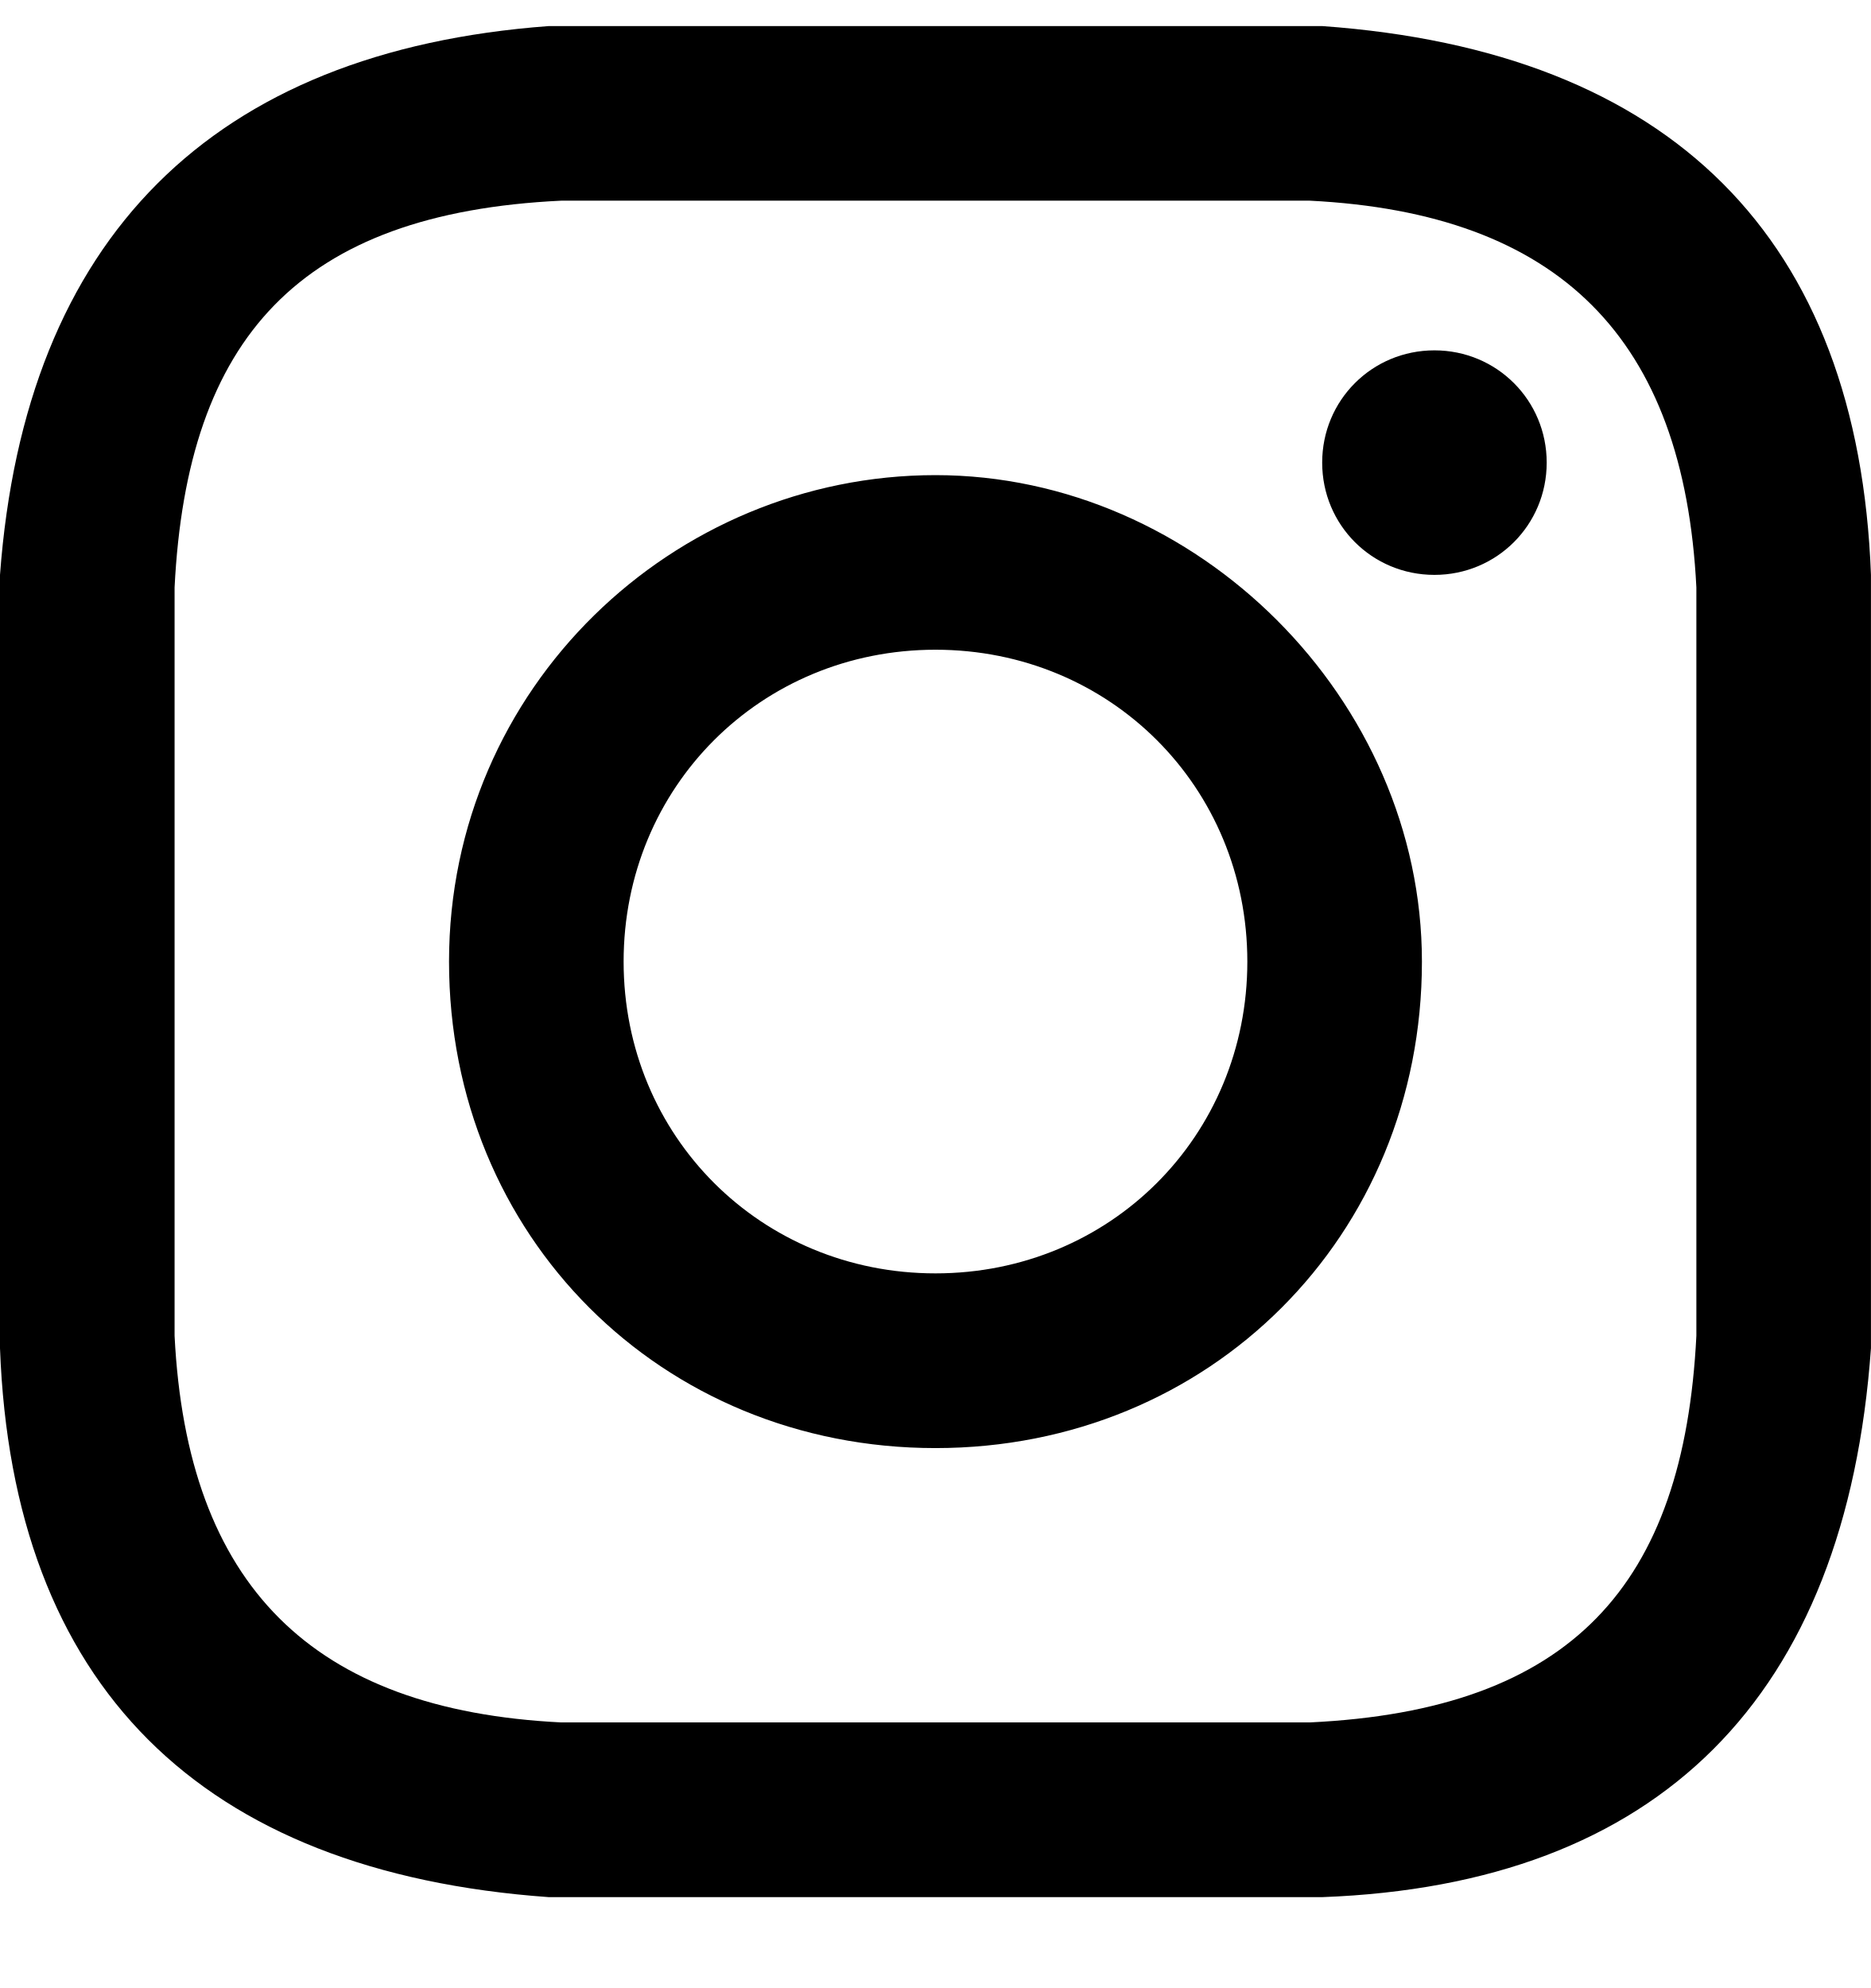
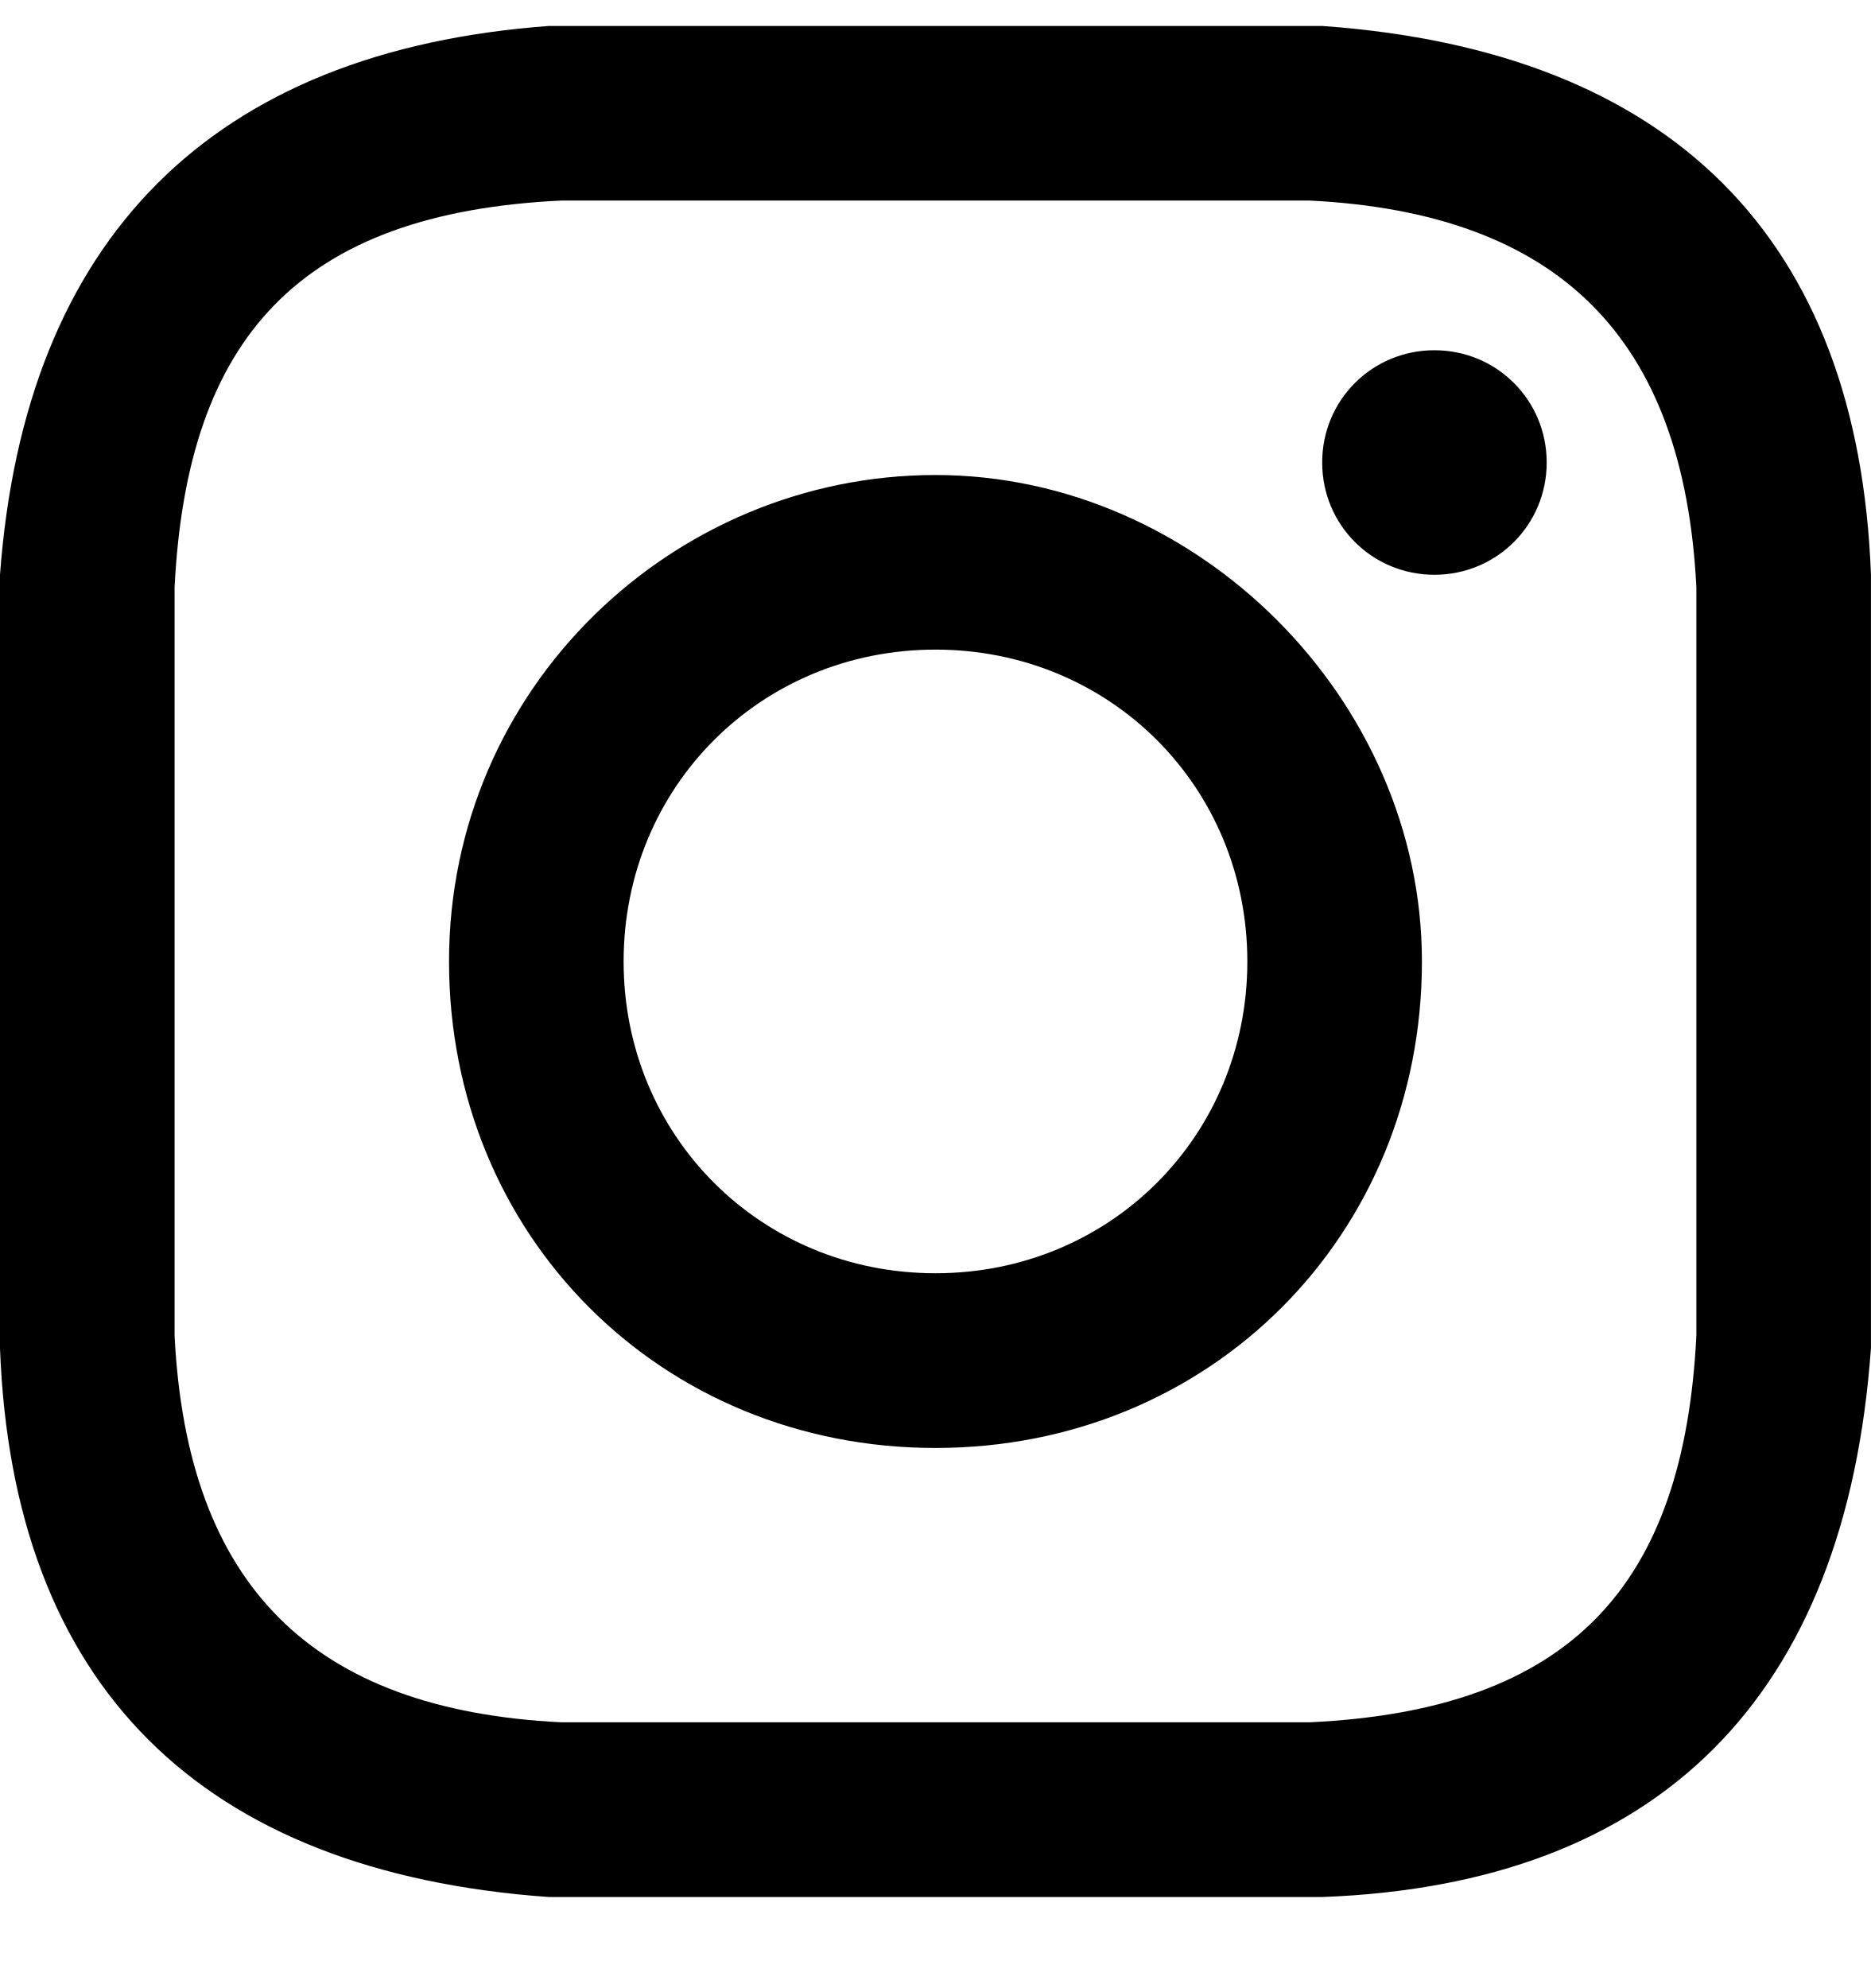
<svg xmlns="http://www.w3.org/2000/svg" width="16" height="17" viewBox="0 0 16 17" fill="none">
-   <path d="M12.267 2.996C11.733 2.996 11.307 3.423 11.307 3.956C11.307 4.489 11.733 4.916 12.267 4.916C12.8 4.916 13.227 4.489 13.227 3.956C13.227 3.423 12.8 2.996 12.267 2.996ZM8 10.889C6.507 10.889 5.333 9.716 5.333 8.223C5.333 6.729 6.507 5.556 8 5.556C9.493 5.556 10.667 6.729 10.667 8.223C10.667 9.716 9.493 10.889 8 10.889ZM8 4.063C5.76 4.063 3.84 5.876 3.84 8.223C3.84 10.569 5.653 12.383 8 12.383C10.347 12.383 12.16 10.569 12.16 8.223C12.16 5.983 10.24 4.063 8 4.063ZM8 0.223H4.693C1.813 0.436 0.213 2.036 0 4.916V11.529C0.107 14.409 1.707 16.009 4.693 16.223H11.307C14.187 16.116 15.787 14.516 16 11.529V8.223V4.916C15.893 2.036 14.293 0.436 11.307 0.223H8ZM8 1.716H11.2C13.333 1.823 14.4 2.889 14.507 5.023V11.423C14.4 13.556 13.44 14.623 11.2 14.729H4.8C2.667 14.623 1.6 13.556 1.493 11.423V8.223V5.023C1.6 2.889 2.56 1.823 4.8 1.716H8Z" fill="black" />
+   <path d="M12.267 2.995C11.733 2.995 11.307 3.422 11.307 3.955C11.307 4.488 11.733 4.915 12.267 4.915C12.8 4.915 13.227 4.488 13.227 3.955C13.227 3.422 12.8 2.995 12.267 2.995ZM8 10.888C6.507 10.888 5.333 9.715 5.333 8.222C5.333 6.728 6.507 5.555 8 5.555C9.493 5.555 10.667 6.728 10.667 8.222C10.667 9.715 9.493 10.888 8 10.888ZM8 4.062C5.76 4.062 3.84 5.875 3.84 8.222C3.84 10.568 5.653 12.382 8 12.382C10.347 12.382 12.16 10.568 12.16 8.222C12.16 5.982 10.24 4.062 8 4.062ZM8 0.222H4.693C1.813 0.435 0.213 2.035 0 4.915V11.528C0.107 14.408 1.707 16.008 4.693 16.222H11.307C14.187 16.115 15.787 14.515 16 11.528V8.222V4.915C15.893 2.035 14.293 0.435 11.307 0.222H8ZM8 1.715H11.2C13.333 1.822 14.4 2.888 14.507 5.022V11.422C14.4 13.555 13.44 14.622 11.2 14.728H4.8C2.667 14.622 1.6 13.555 1.493 11.422V8.222V5.022C1.6 2.888 2.56 1.822 4.8 1.715H8Z" fill="black" />
</svg>
